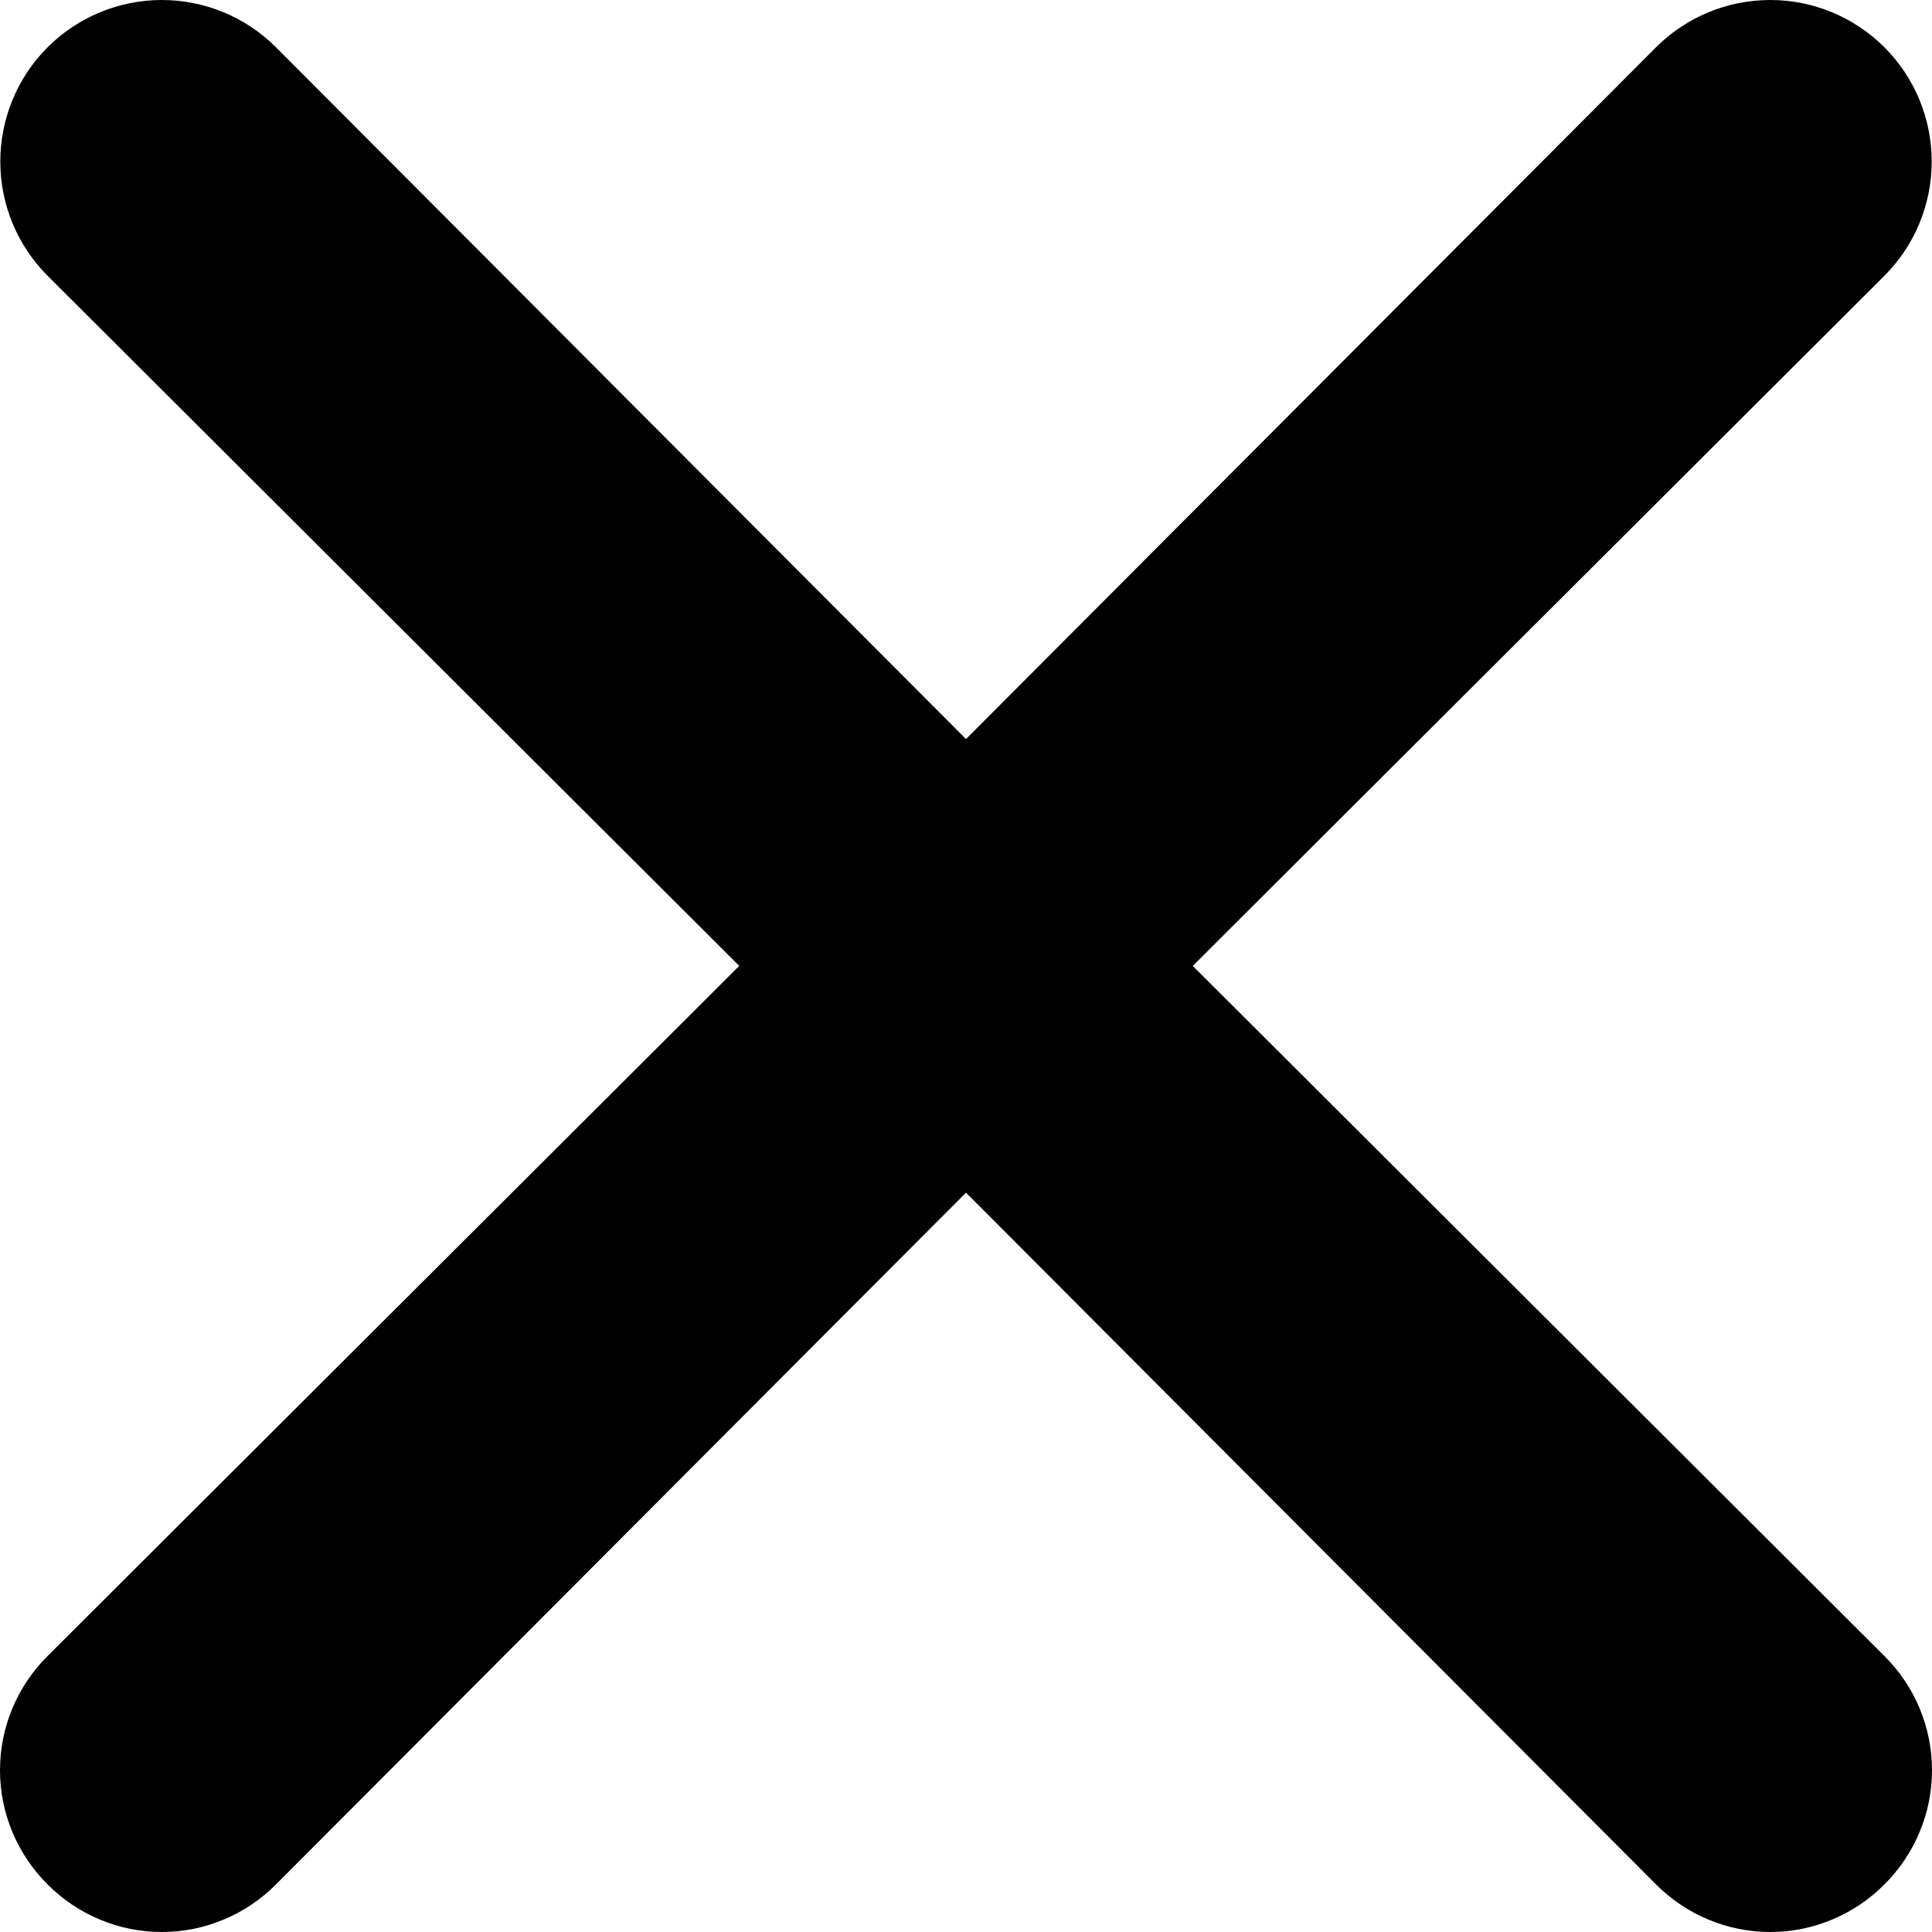
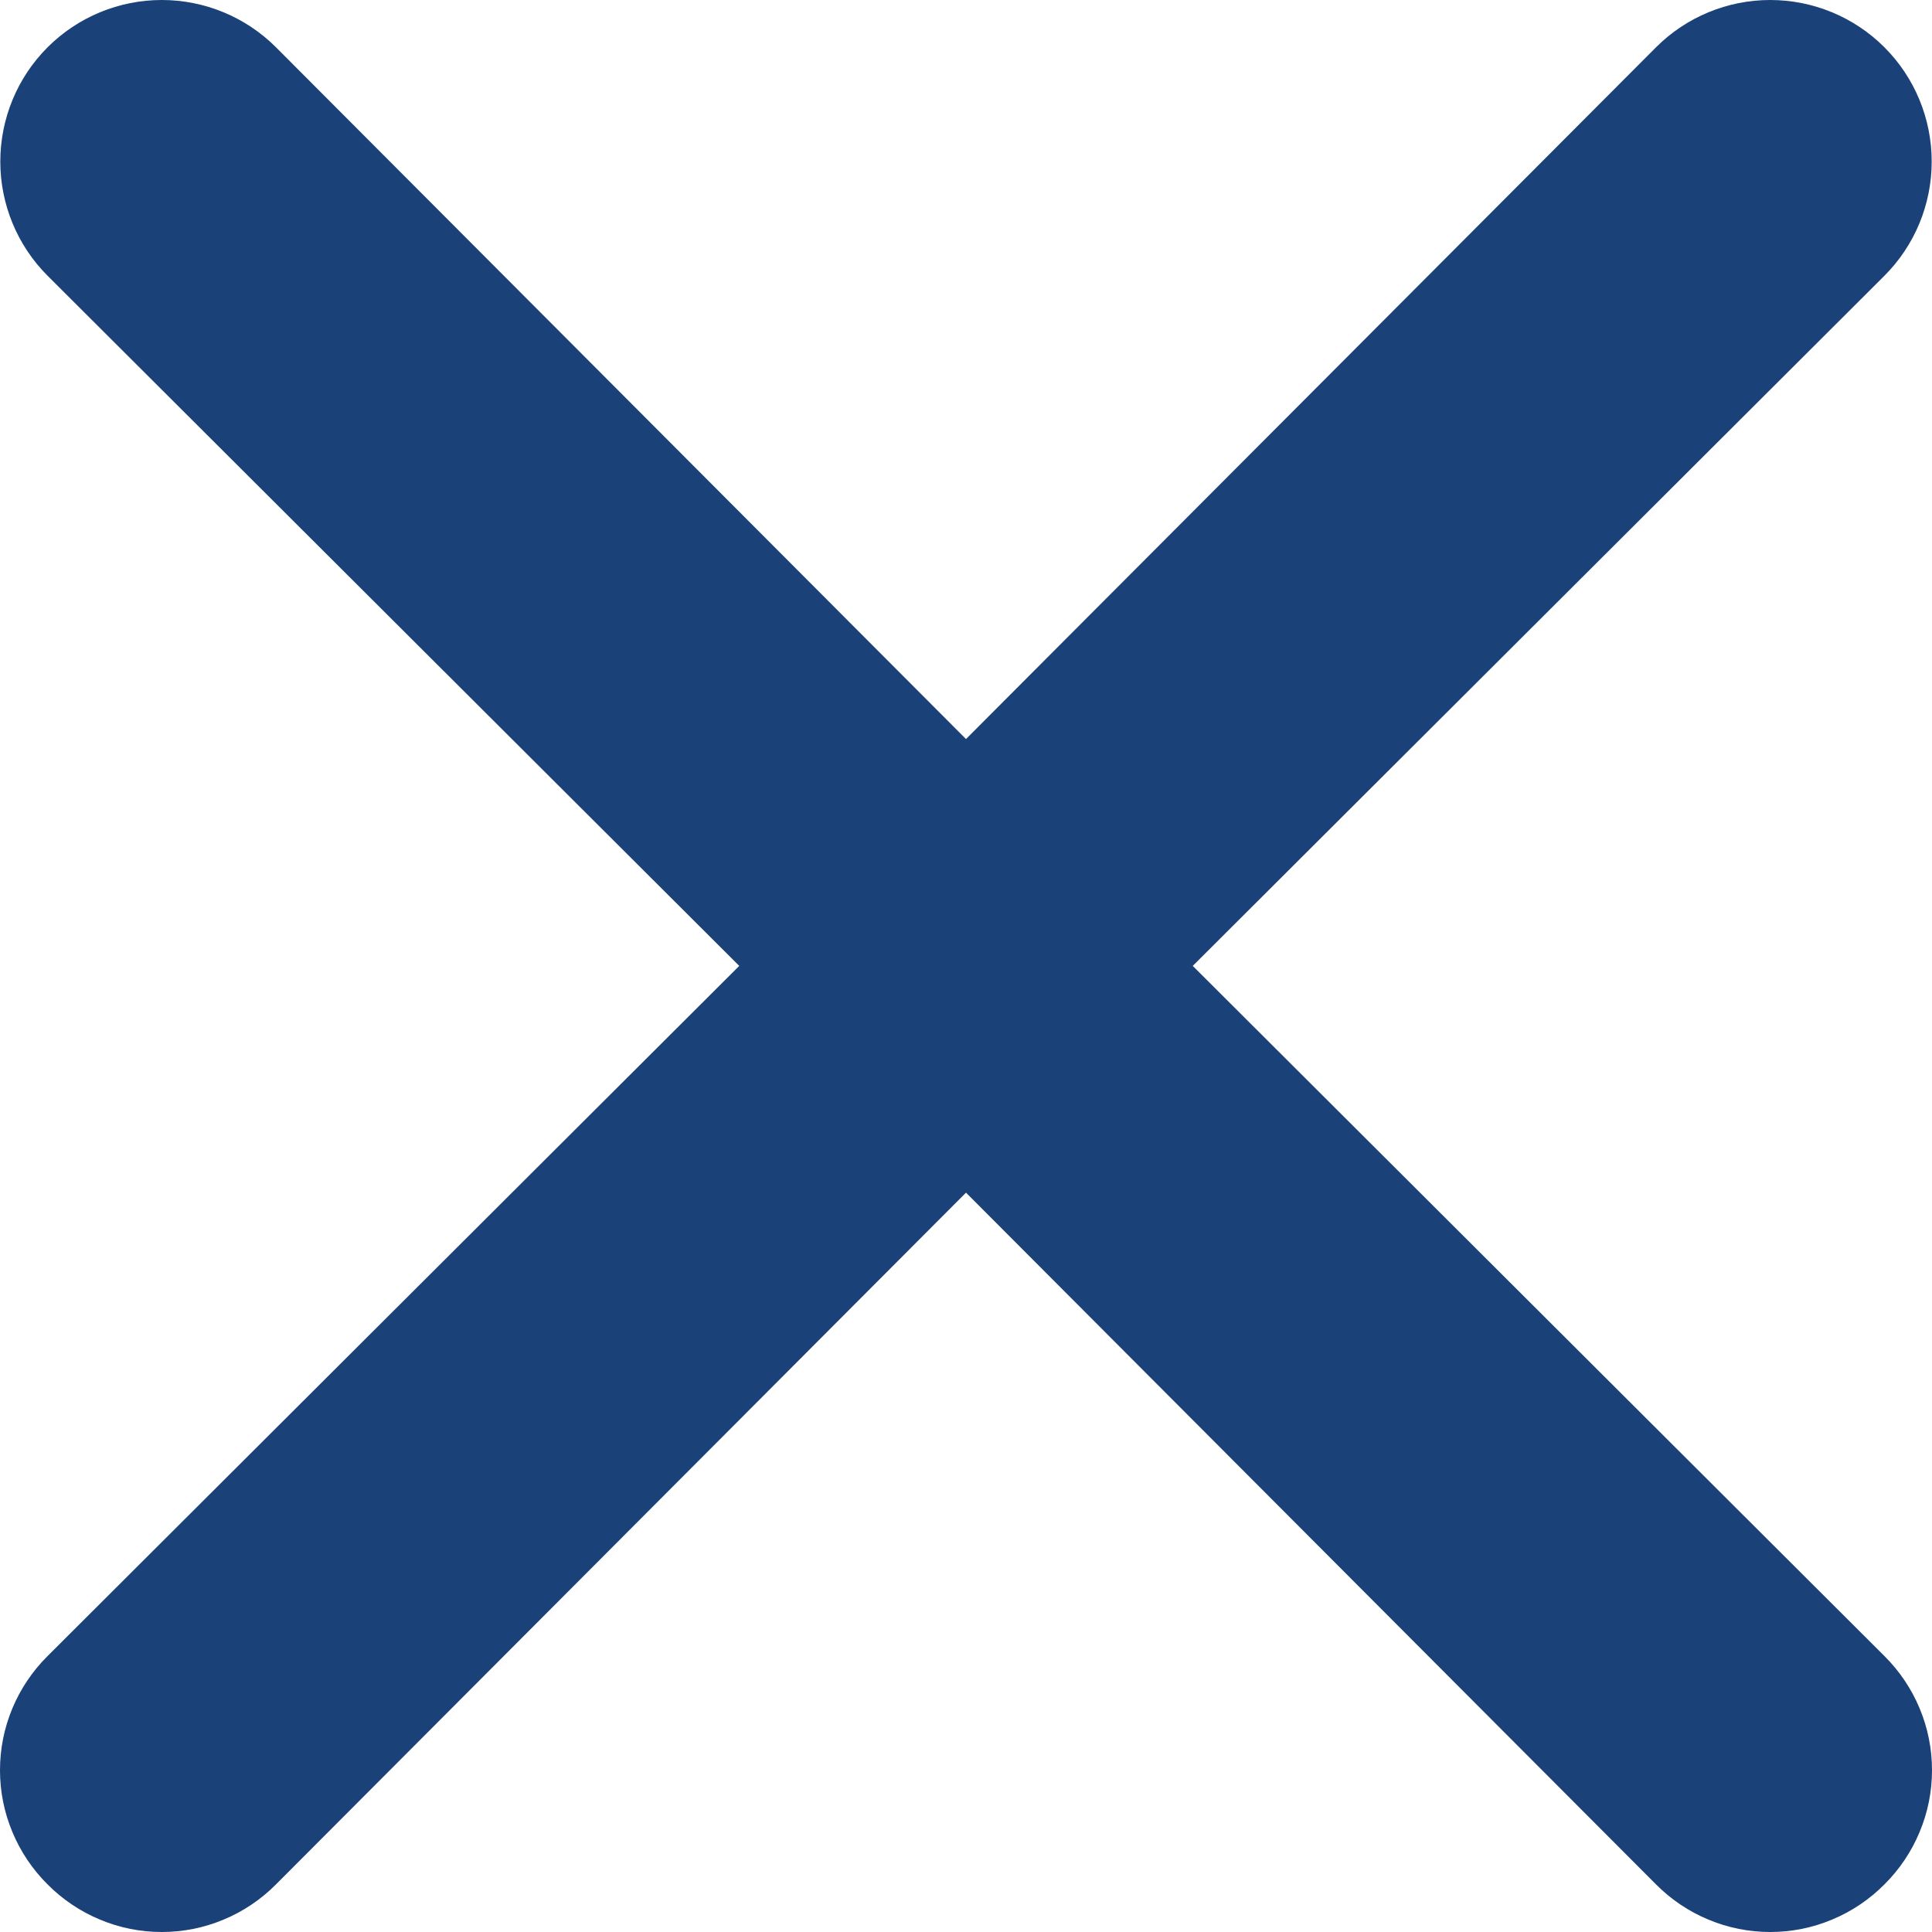
<svg xmlns="http://www.w3.org/2000/svg" width="19" height="19" viewBox="0 0 19 19" fill="none">
-   <path d="M11.73 9.499L18.532 2.712C18.83 2.414 18.997 2.01 18.997 1.589C18.997 1.167 18.83 0.763 18.532 0.465C18.234 0.167 17.83 0 17.409 0C16.988 0 16.584 0.167 16.286 0.465L9.5 7.268L2.714 0.465C2.416 0.167 2.012 -3.13891e-09 1.591 0C1.17 3.13891e-09 0.766 0.167 0.468 0.465C0.17 0.763 0.003 1.167 0.003 1.589C0.003 2.01 0.17 2.414 0.468 2.712L7.27 9.499L0.468 16.286C0.32 16.433 0.202 16.608 0.122 16.8C0.041 16.993 0 17.2 0 17.409C0 17.618 0.041 17.824 0.122 18.017C0.202 18.21 0.32 18.385 0.468 18.532C0.615 18.68 0.79 18.798 0.983 18.878C1.175 18.959 1.382 19 1.591 19C1.8 19 2.007 18.959 2.199 18.878C2.392 18.798 2.567 18.68 2.714 18.532L9.5 11.729L16.286 18.532C16.433 18.68 16.608 18.798 16.801 18.878C16.994 18.959 17.2 19 17.409 19C17.618 19 17.825 18.959 18.017 18.878C18.21 18.798 18.385 18.68 18.532 18.532C18.68 18.385 18.798 18.21 18.878 18.017C18.959 17.824 19 17.618 19 17.409C19 17.2 18.959 16.993 18.878 16.8C18.798 16.608 18.68 16.433 18.532 16.286L11.73 9.499Z" fill="black" />
+   <path d="M11.73 9.499L18.532 2.712C18.83 2.414 18.997 2.01 18.997 1.589C18.997 1.167 18.83 0.763 18.532 0.465C18.234 0.167 17.83 0 17.409 0C16.988 0 16.584 0.167 16.286 0.465L9.5 7.268L2.714 0.465C2.416 0.167 2.012 -3.13891e-09 1.591 0C1.17 3.13891e-09 0.766 0.167 0.468 0.465C0.17 0.763 0.003 1.167 0.003 1.589C0.003 2.01 0.17 2.414 0.468 2.712L7.27 9.499L0.468 16.286C0.32 16.433 0.202 16.608 0.122 16.8C0.041 16.993 0 17.2 0 17.409C0 17.618 0.041 17.824 0.122 18.017C0.202 18.21 0.32 18.385 0.468 18.532C0.615 18.68 0.79 18.798 0.983 18.878C1.175 18.959 1.382 19 1.591 19C1.8 19 2.007 18.959 2.199 18.878C2.392 18.798 2.567 18.68 2.714 18.532L9.5 11.729L16.286 18.532C16.433 18.68 16.608 18.798 16.801 18.878C16.994 18.959 17.2 19 17.409 19C17.618 19 17.825 18.959 18.017 18.878C18.21 18.798 18.385 18.68 18.532 18.532C18.68 18.385 18.798 18.21 18.878 18.017C18.959 17.824 19 17.618 19 17.409C19 17.2 18.959 16.993 18.878 16.8C18.798 16.608 18.68 16.433 18.532 16.286L11.73 9.499Z" fill="#1A4178" />
</svg>
